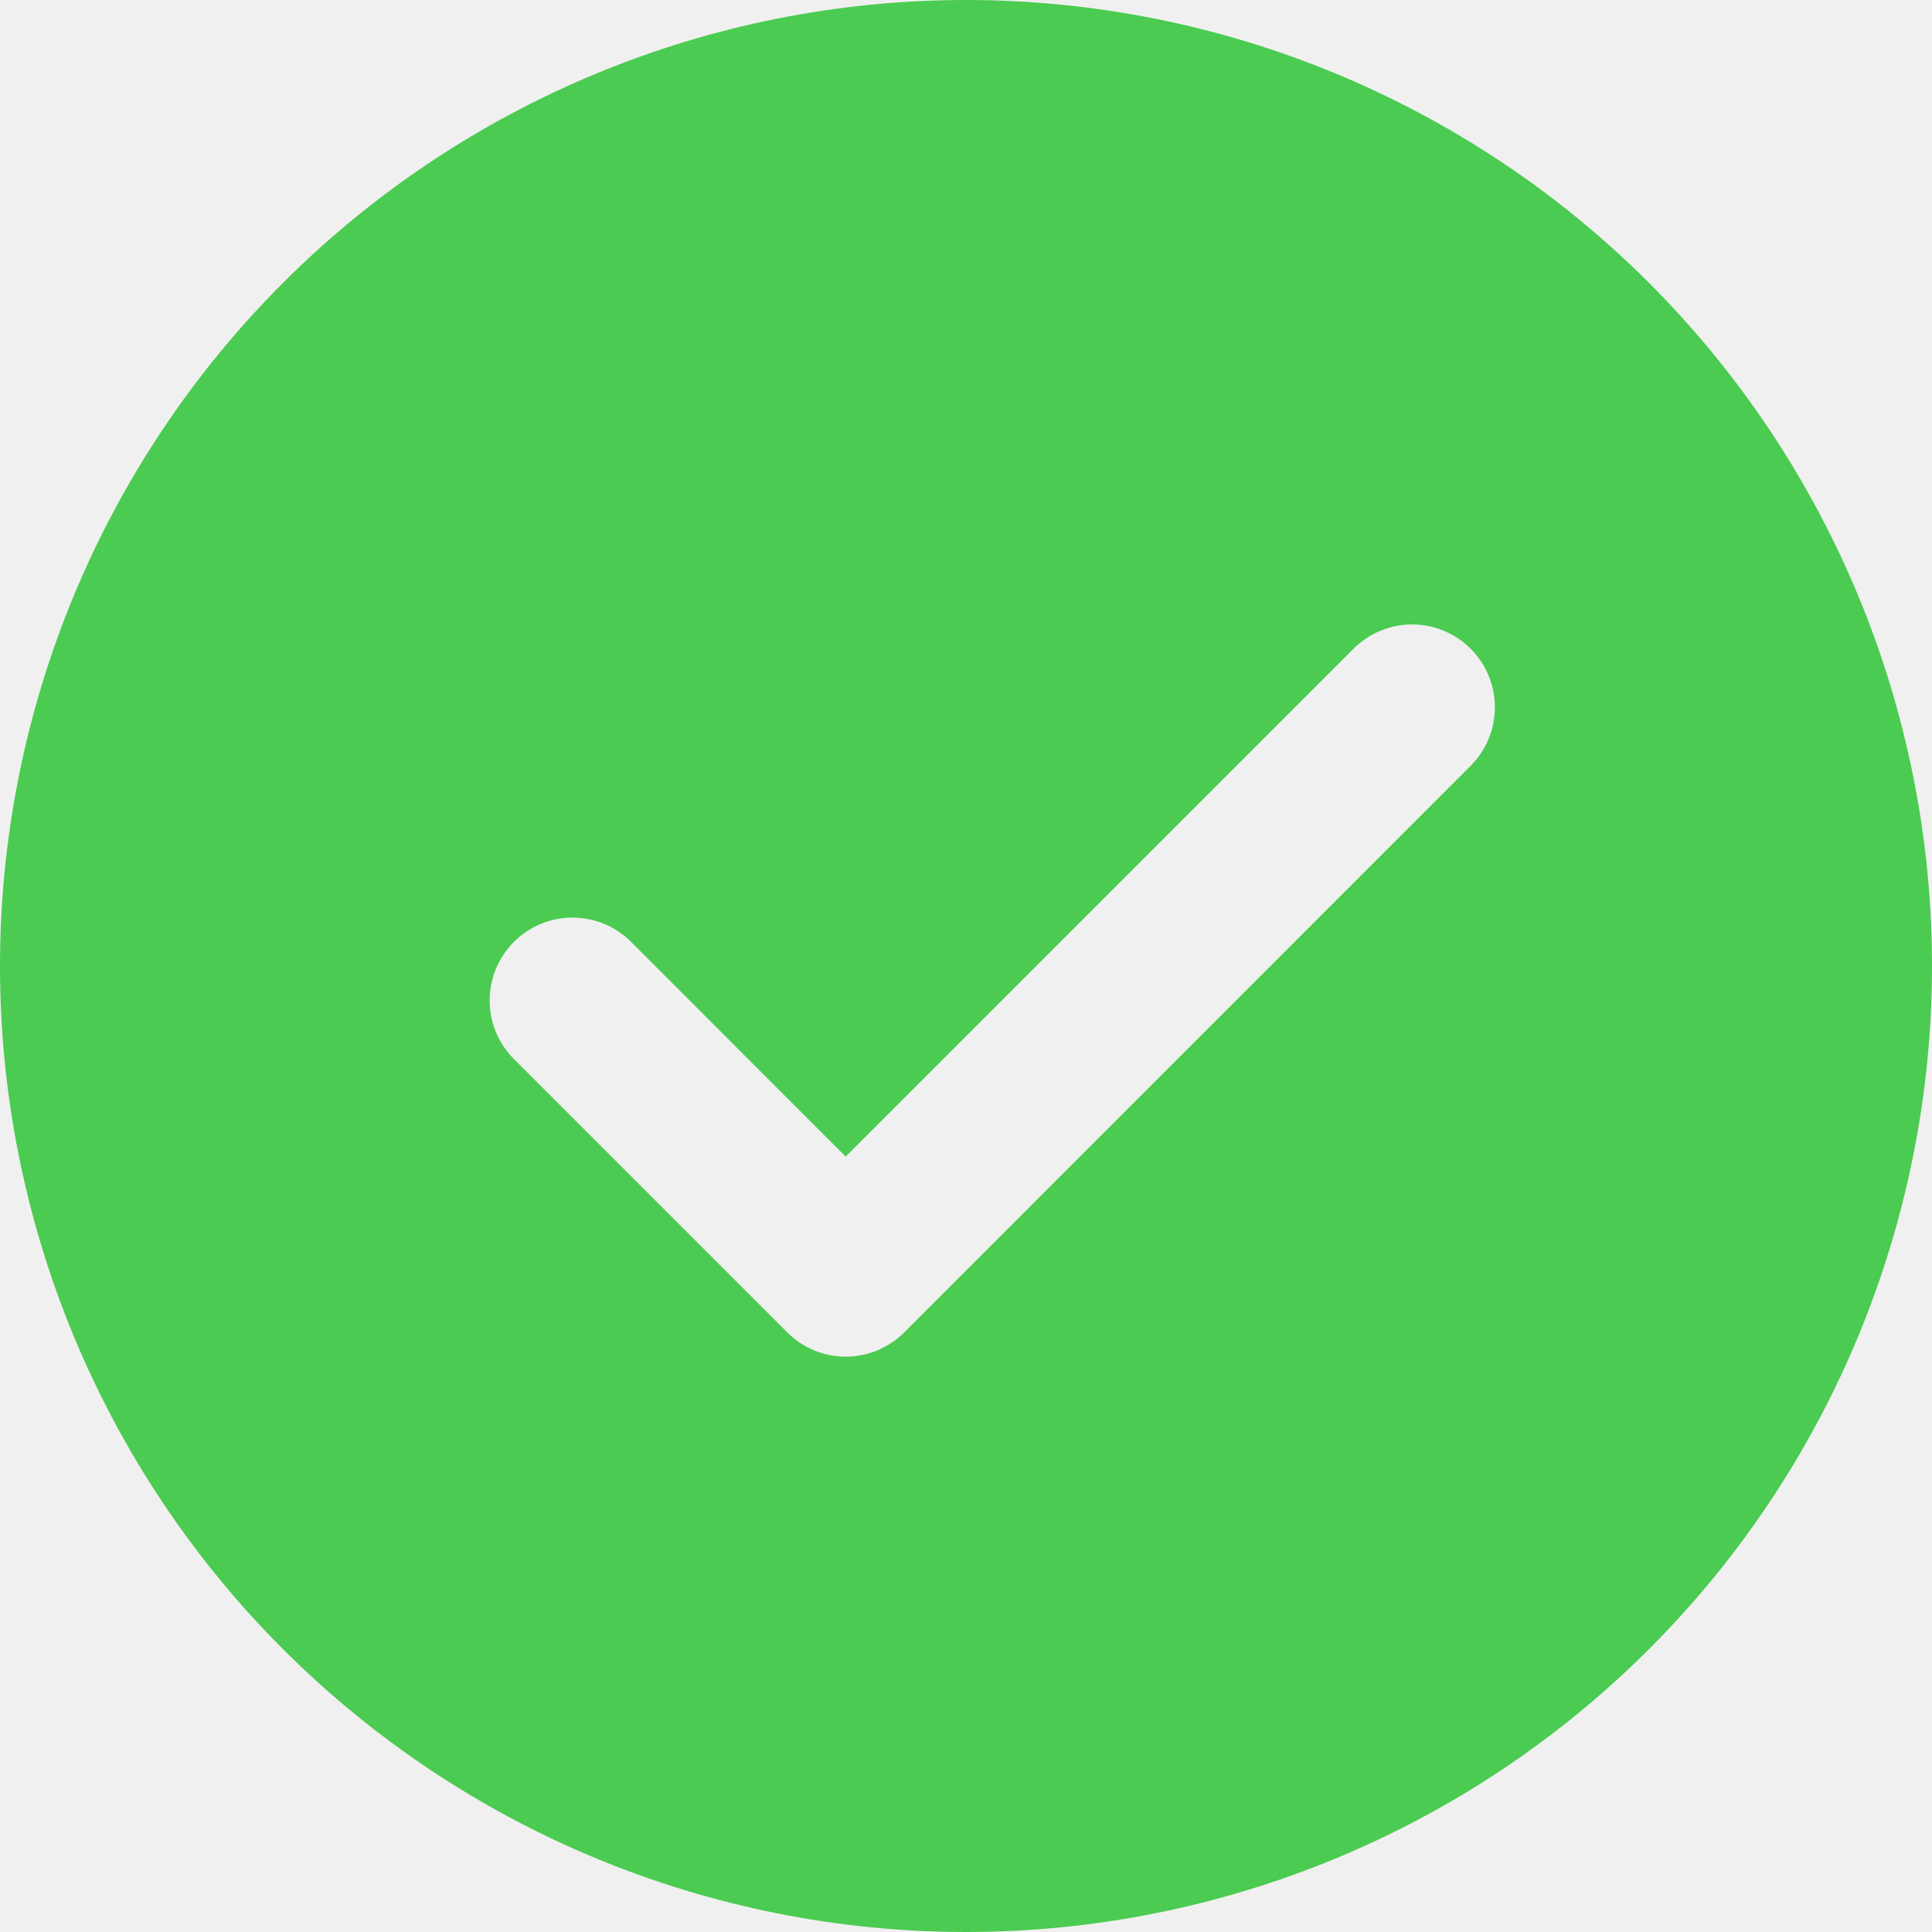
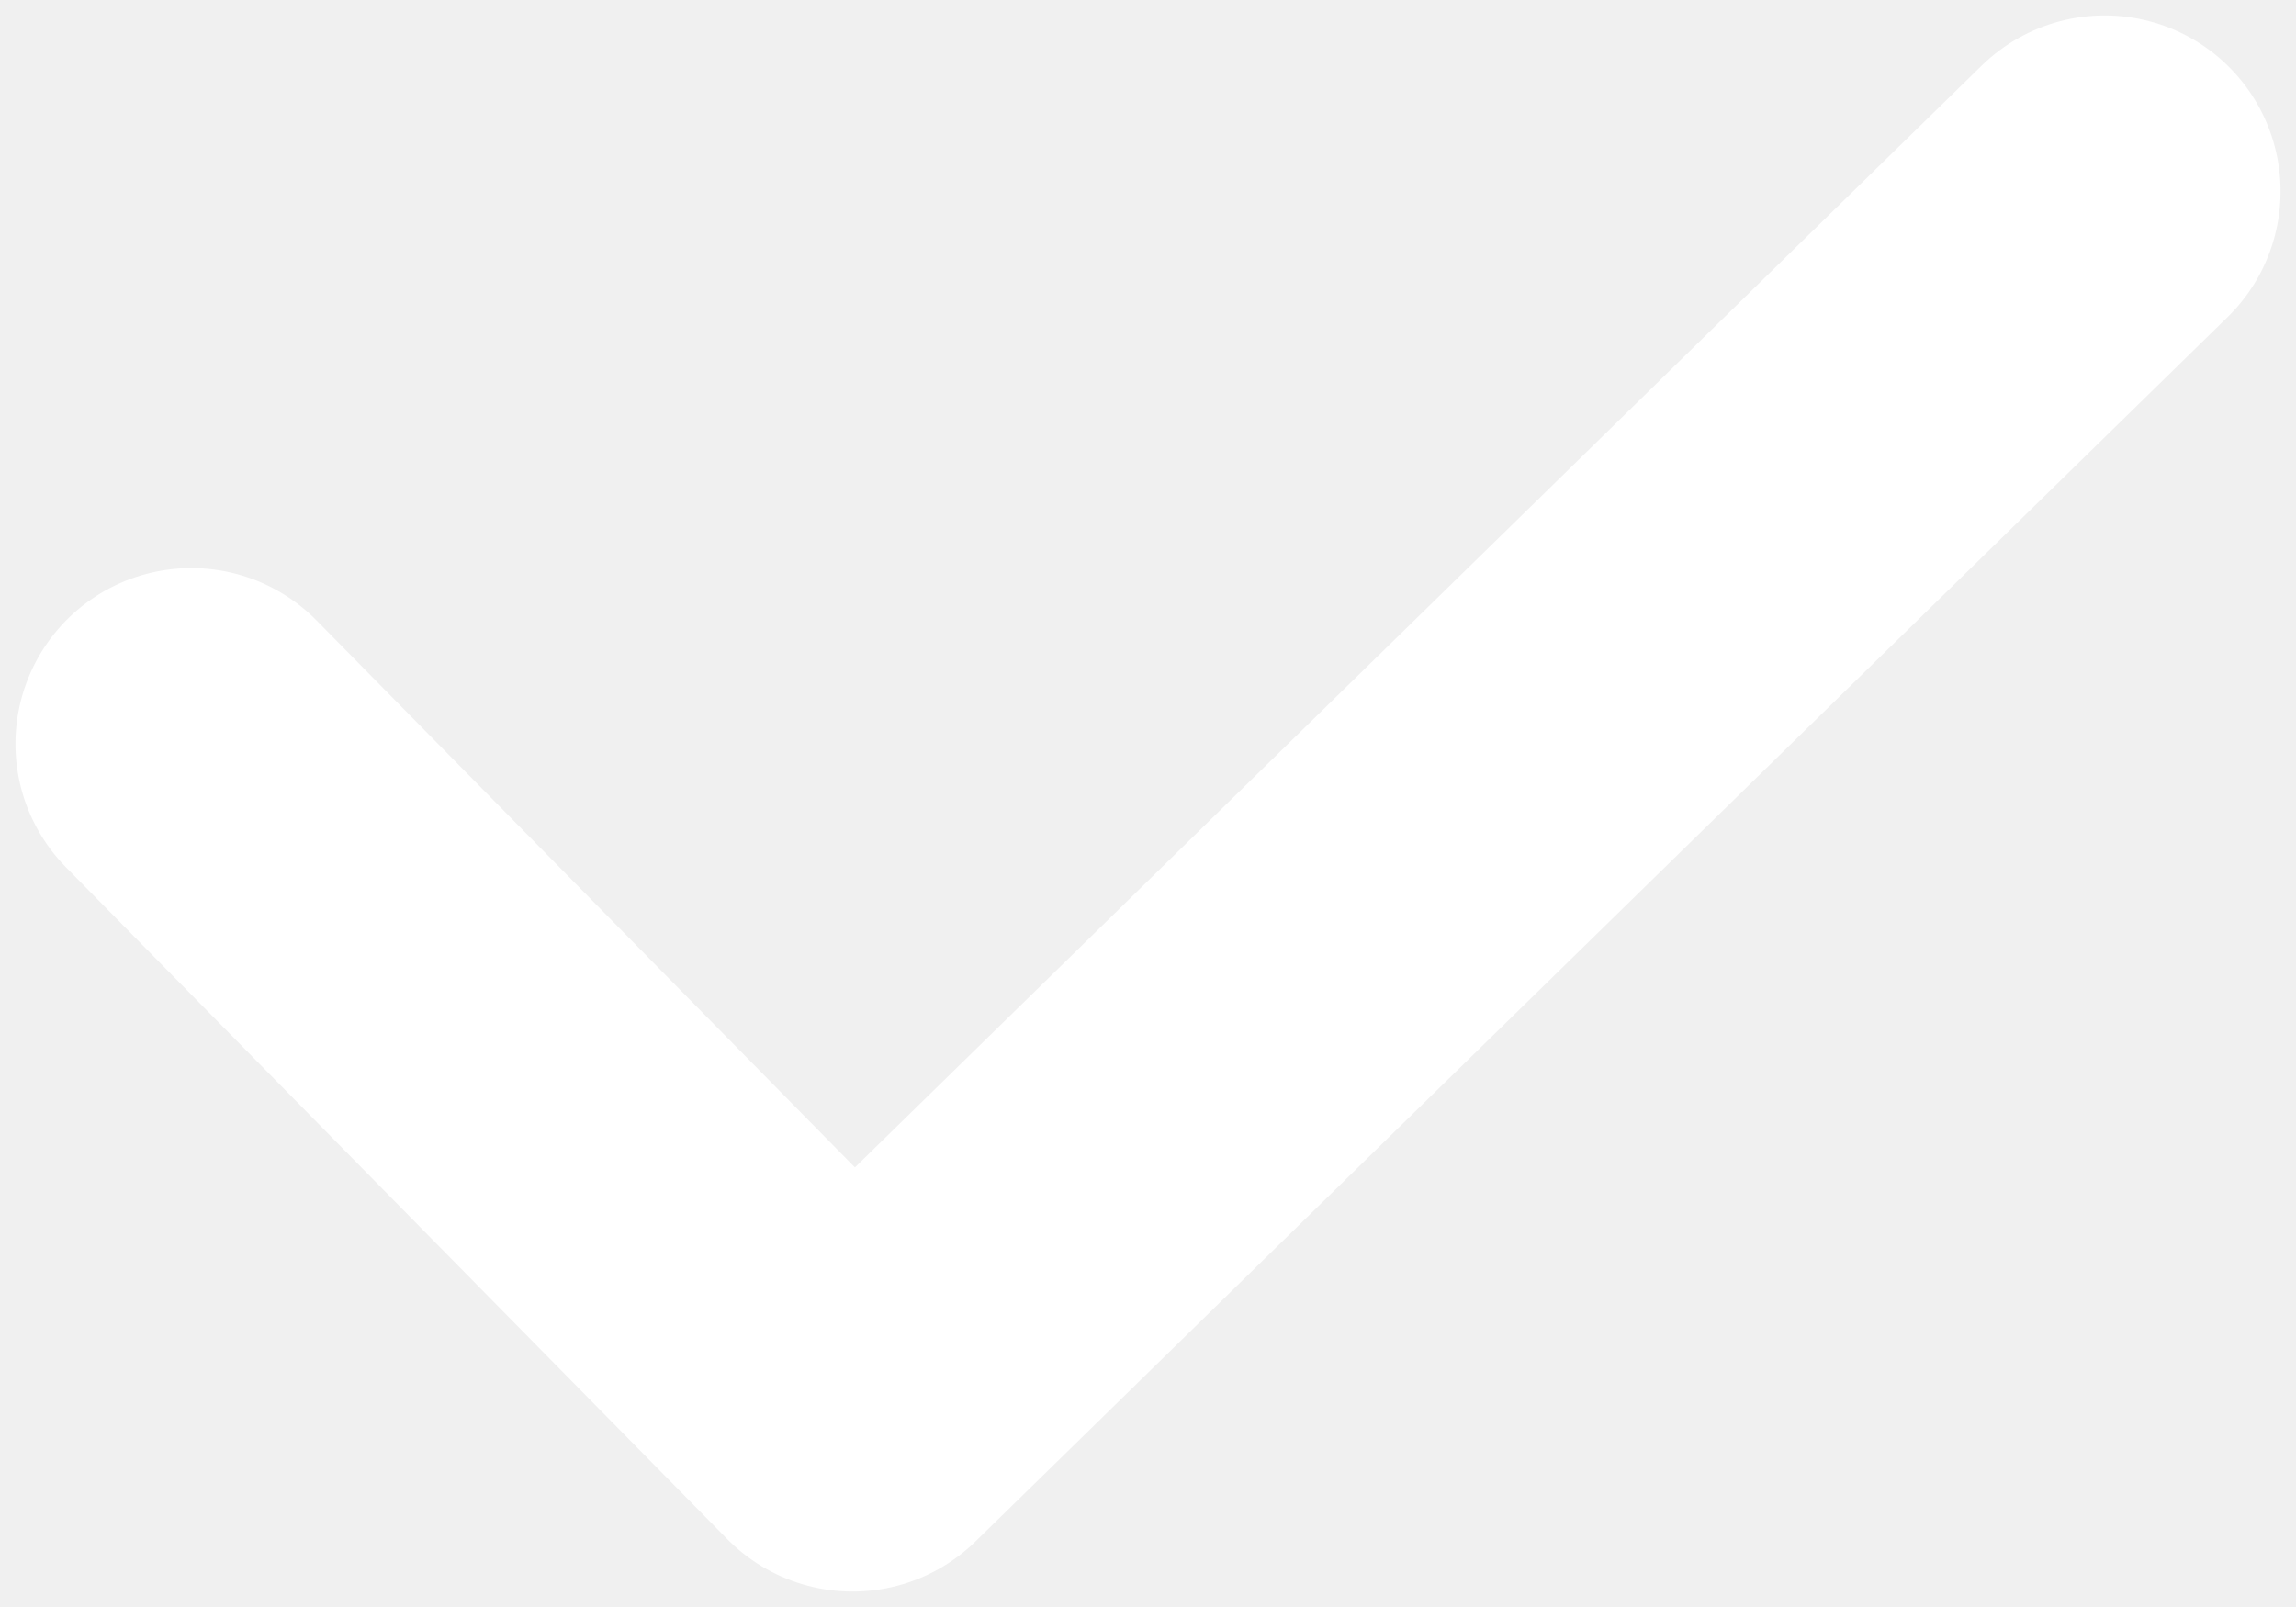
- <svg xmlns="http://www.w3.org/2000/svg" width="124" height="124" viewBox="0 0 124 124" fill="none">
-   <path d="M62 0C78.443 0 94.213 6.532 105.841 18.159C117.468 29.787 124 45.557 124 62C124 78.443 117.468 94.213 105.841 105.841C94.213 117.468 78.443 124 62 124C45.557 124 29.787 117.468 18.159 105.841C6.532 94.213 0 78.443 0 62C0 45.557 6.532 29.787 18.159 18.159C29.787 6.532 45.557 0 62 0V0ZM54.277 74.232L40.504 60.45C40.01 59.956 39.424 59.565 38.779 59.297C38.134 59.03 37.442 58.893 36.744 58.893C36.046 58.893 35.354 59.03 34.709 59.297C34.064 59.565 33.478 59.956 32.984 60.45C31.987 61.447 31.427 62.8 31.427 64.21C31.427 65.62 31.987 66.972 32.984 67.97L50.521 85.507C51.014 86.003 51.599 86.397 52.245 86.666C52.89 86.934 53.582 87.073 54.281 87.073C54.98 87.073 55.672 86.934 56.318 86.666C56.963 86.397 57.548 86.003 58.041 85.507L94.355 49.184C94.856 48.692 95.254 48.106 95.526 47.46C95.799 46.813 95.941 46.12 95.945 45.418C95.948 44.717 95.812 44.021 95.545 43.373C95.279 42.724 94.886 42.134 94.39 41.638C93.894 41.142 93.305 40.748 92.657 40.481C92.008 40.213 91.313 40.077 90.612 40.079C89.91 40.081 89.216 40.223 88.57 40.495C87.923 40.767 87.337 41.164 86.844 41.664L54.277 74.232Z" fill="#4BCB51" />
+ <svg xmlns="http://www.w3.org/2000/svg" width="60" height="42" viewBox="0 0 60 42" fill="none">
+   <path d="M5 19.443L22.279 37L55 5" stroke="white" stroke-width="9.192" stroke-linecap="round" stroke-linejoin="round" />
</svg>
